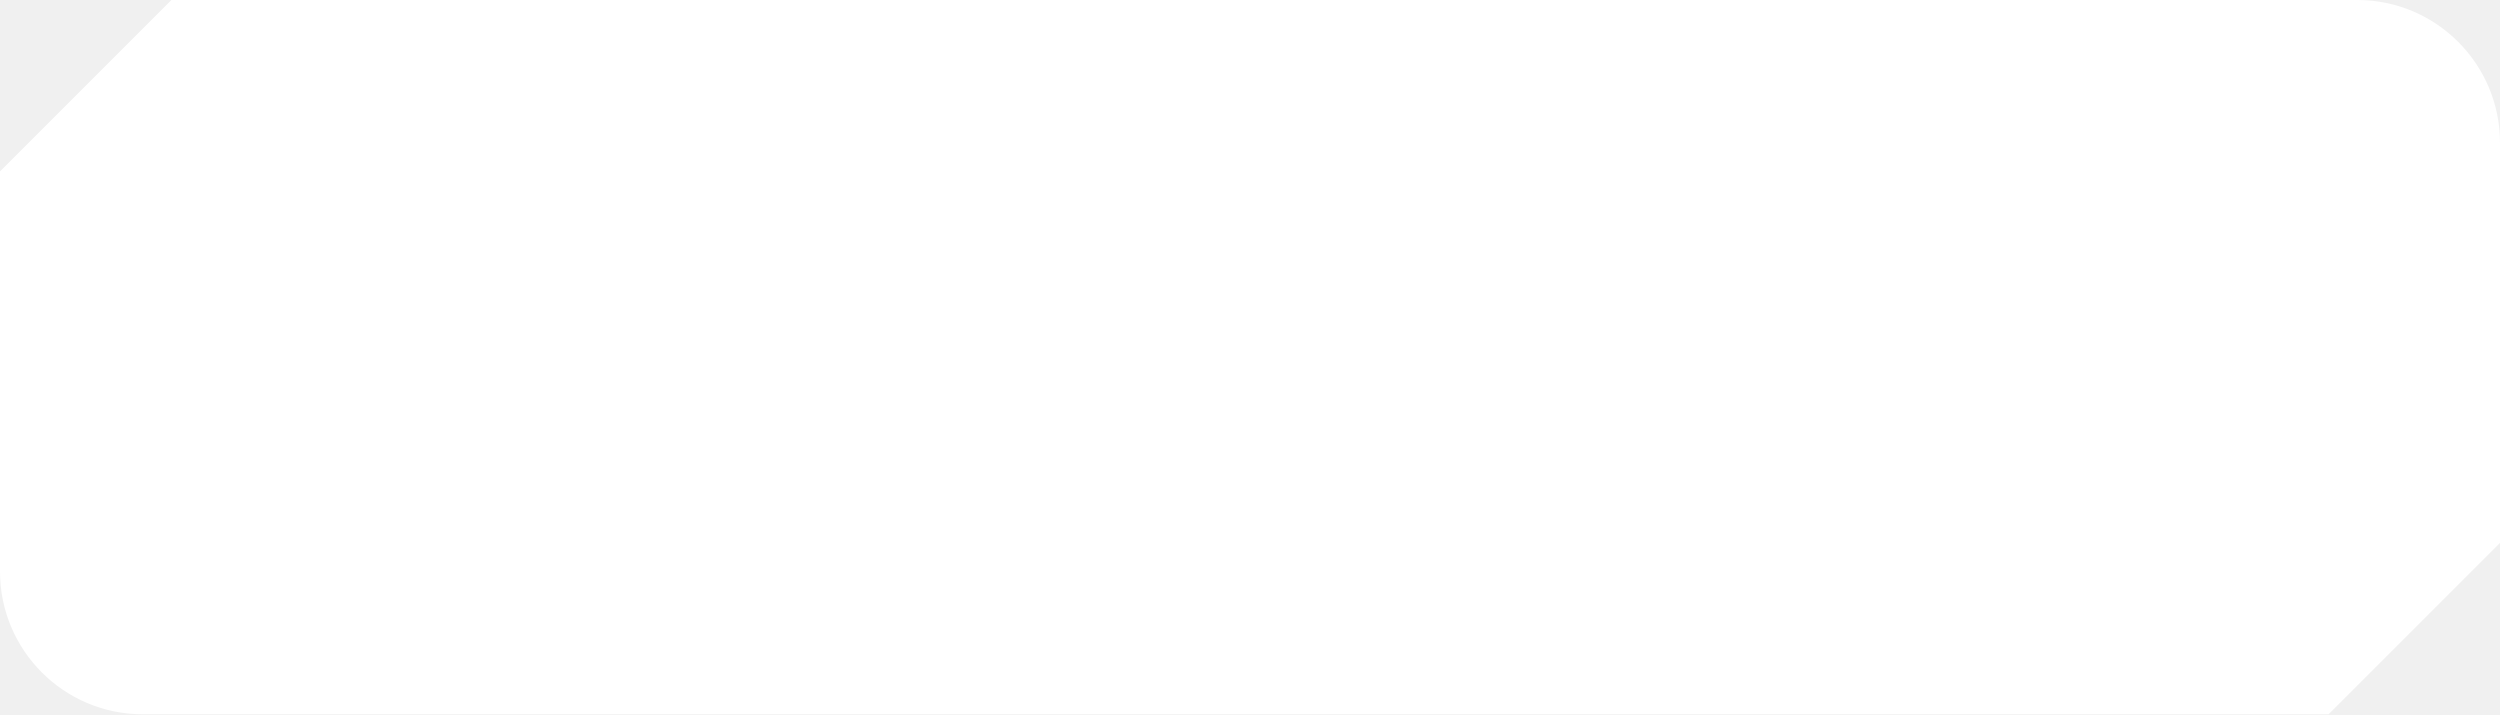
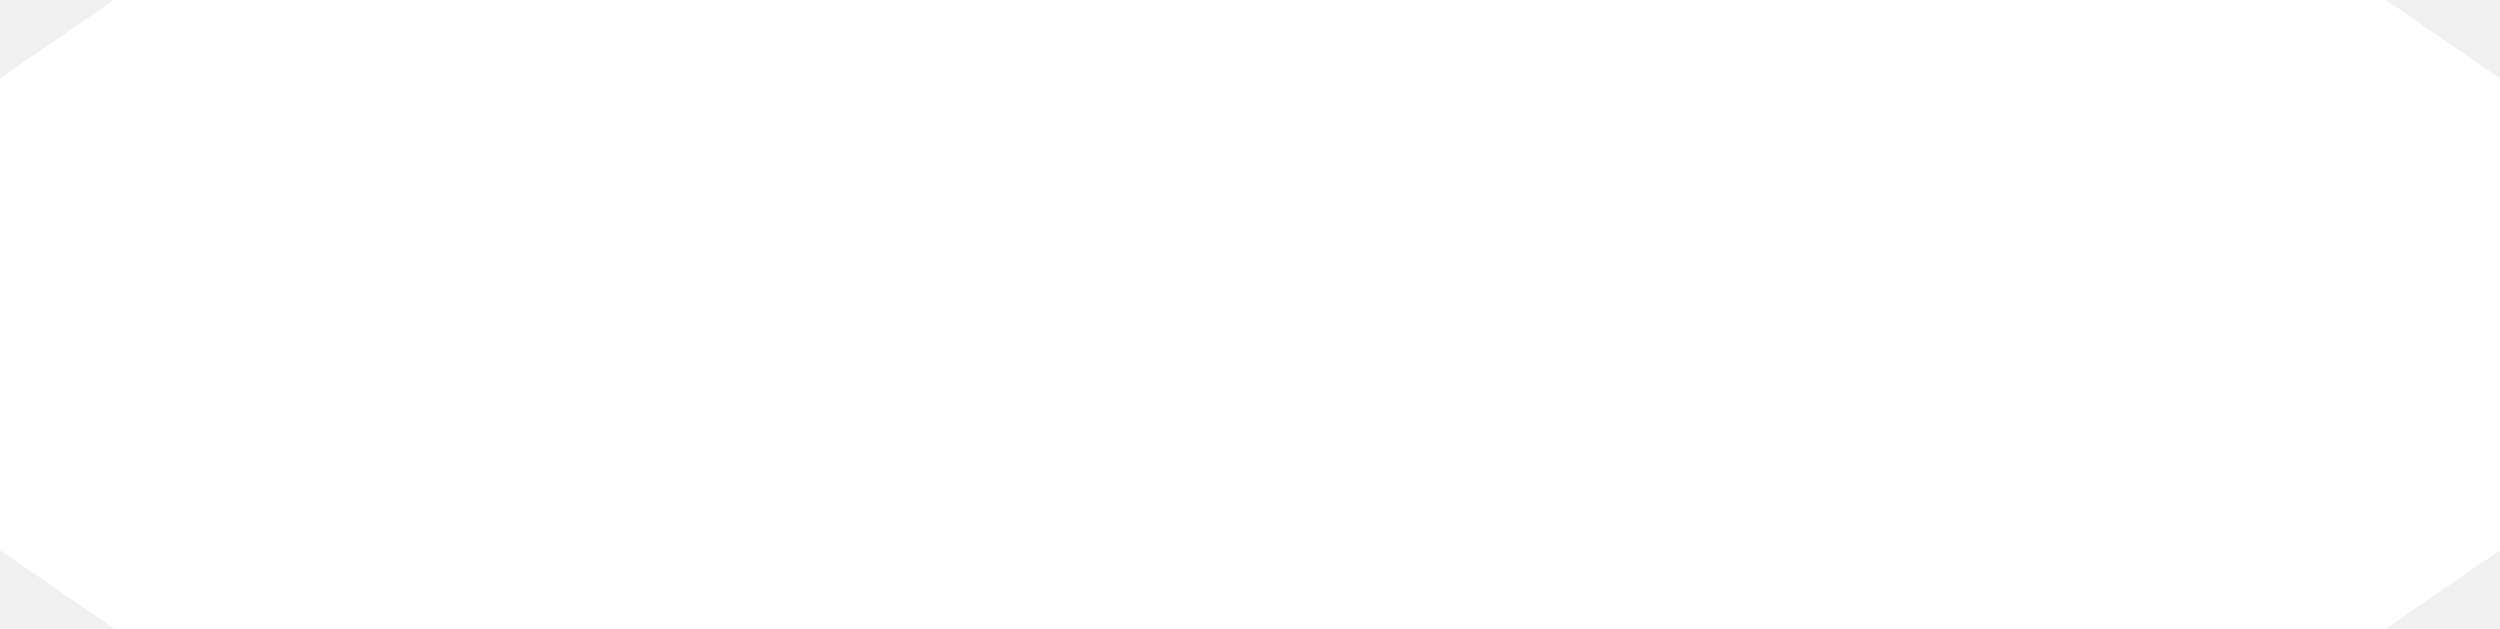
- <svg xmlns="http://www.w3.org/2000/svg" width="175" height="50" viewBox="0 0 175 50" fill="none">
-   <path d="M12 0 H165 A10 10 0 0 1 175 10 V38 L163 50 H10 A10 10 0 0 1 0 40 V12 Z" fill="white" />
+ <svg xmlns="http://www.w3.org/2000/svg" width="175" height="44" viewBox="0 0 175 44" fill="none">
+   <path d="M8 0H167L175 5.5V11V22V33V38.5L167 44H8L0 38.5V33V22V11V5.5L8 0Z" fill="white" />
+   <path d="M8 0H167L175 5.5V11V22V33V38.5L167 44H8L0 38.5V33V22V11V5.5L8 0Z" fill="white" />
</svg>
